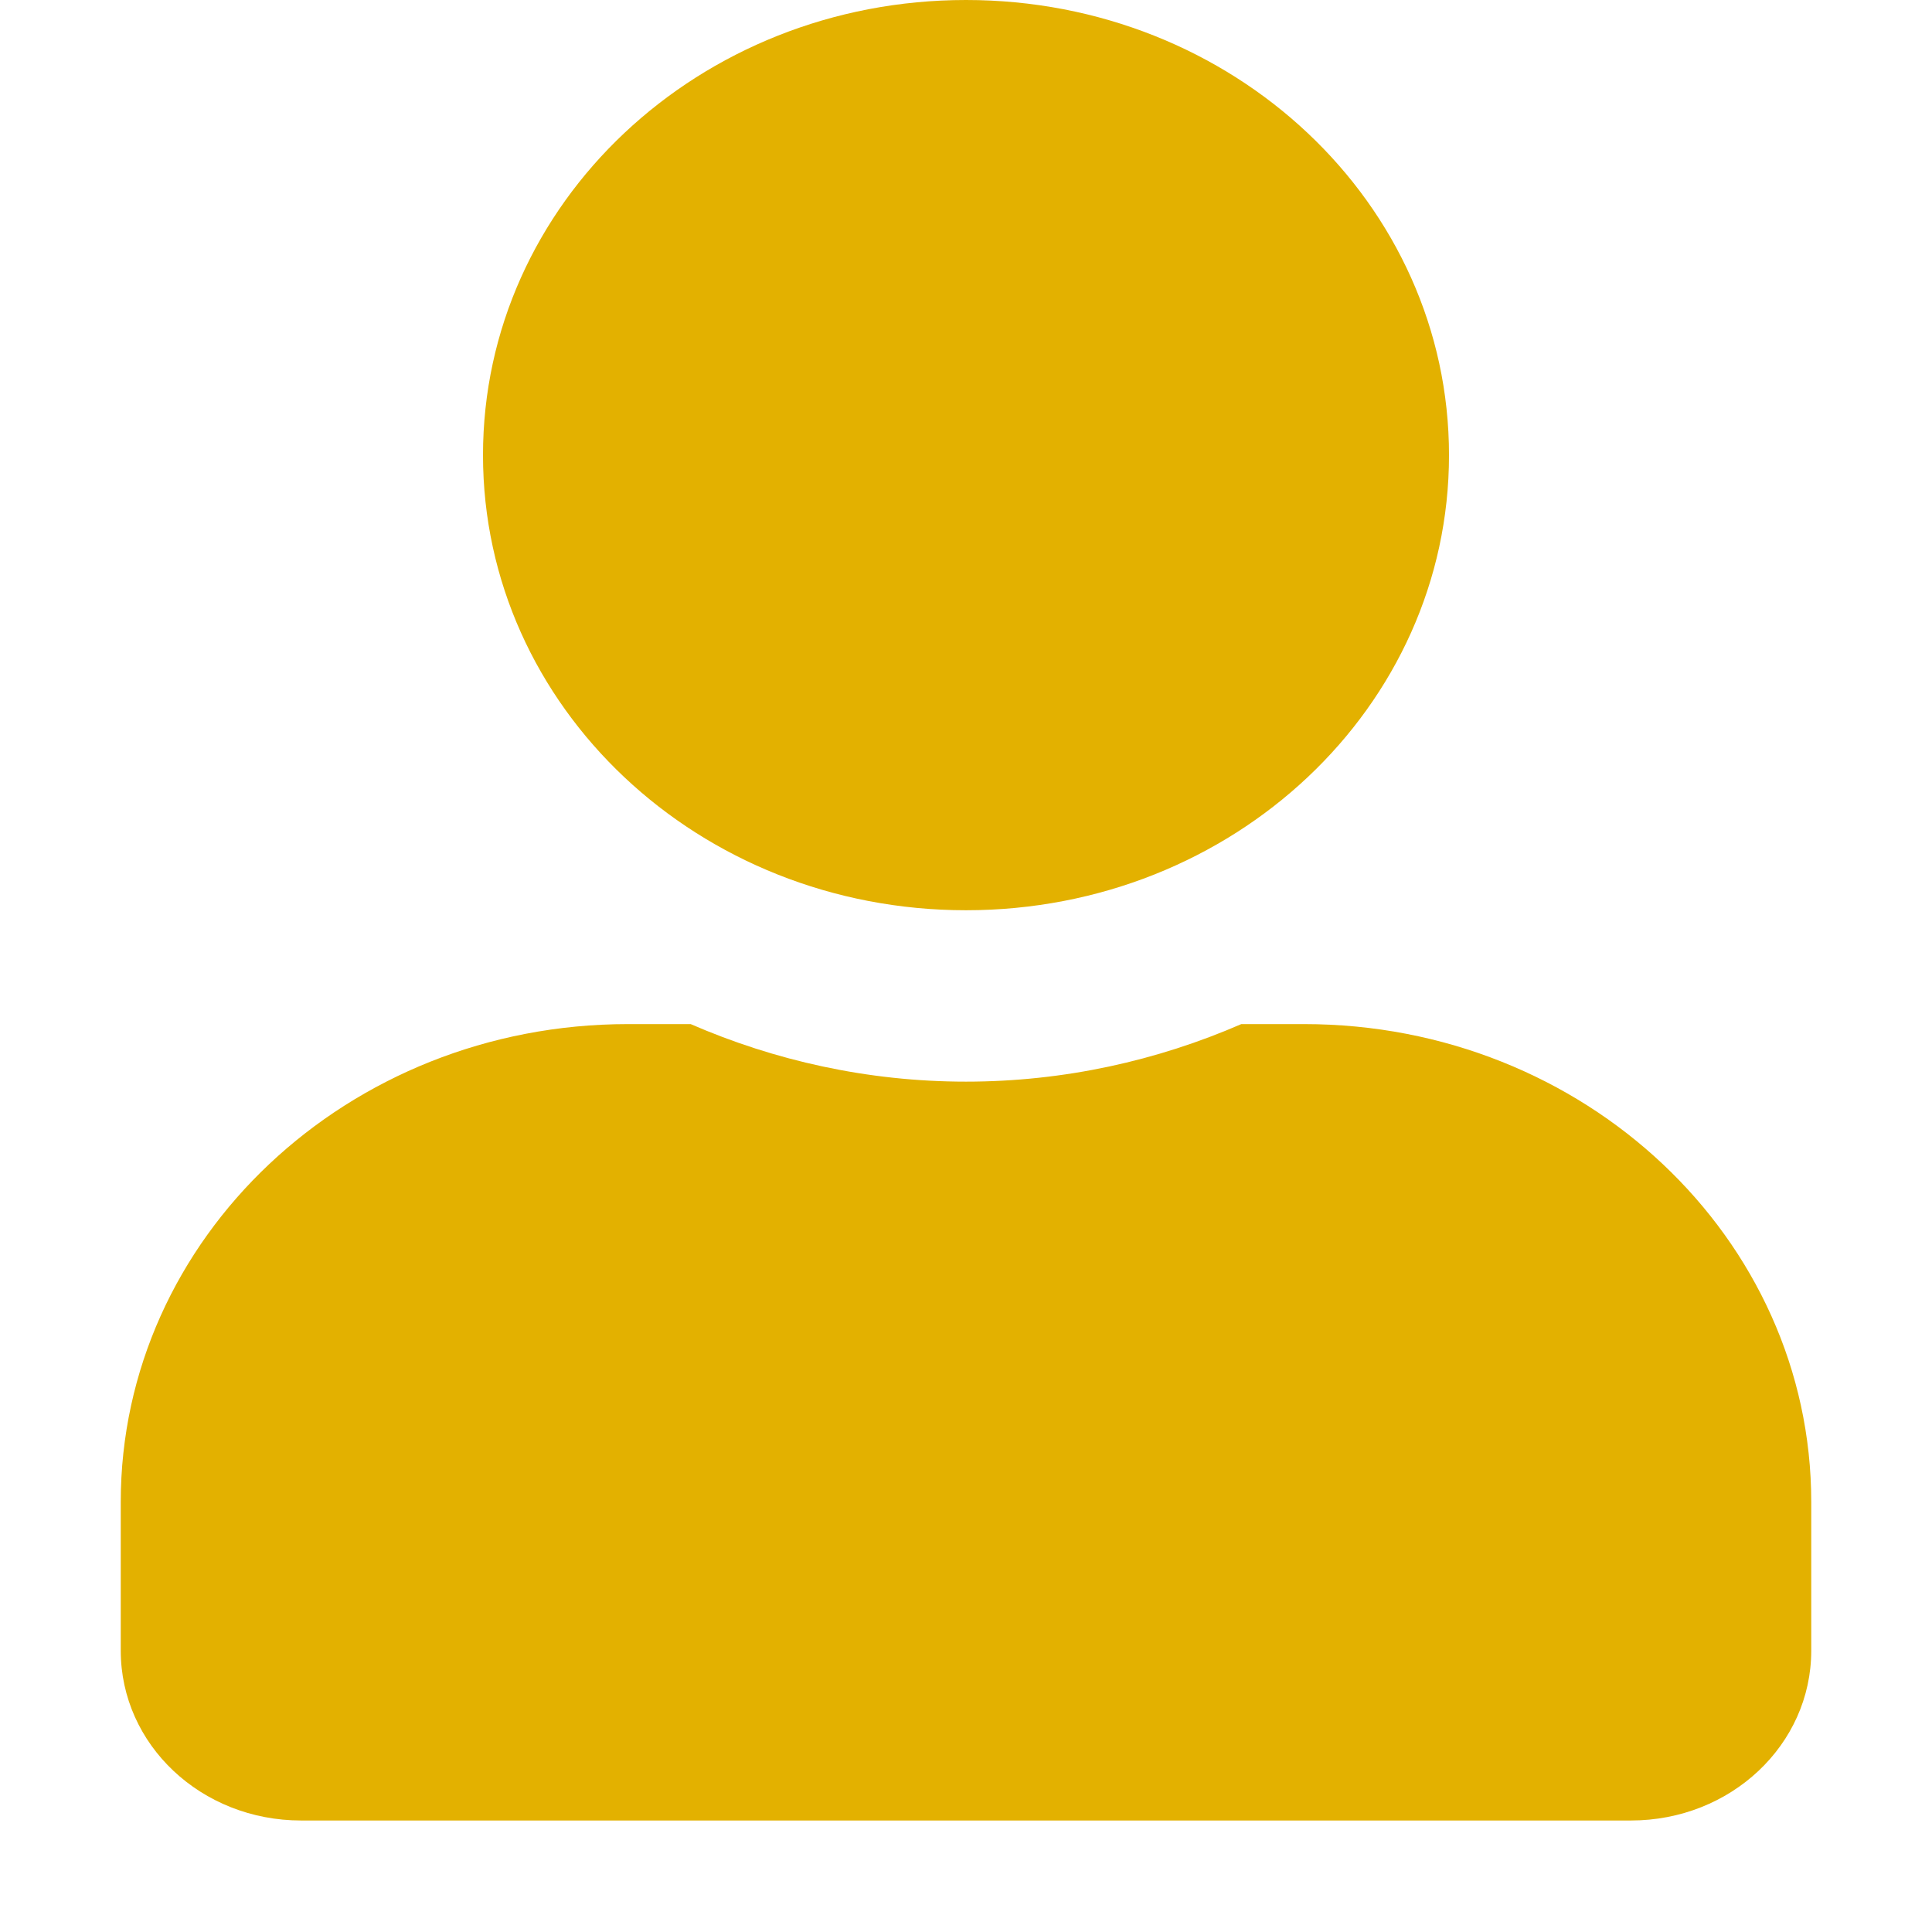
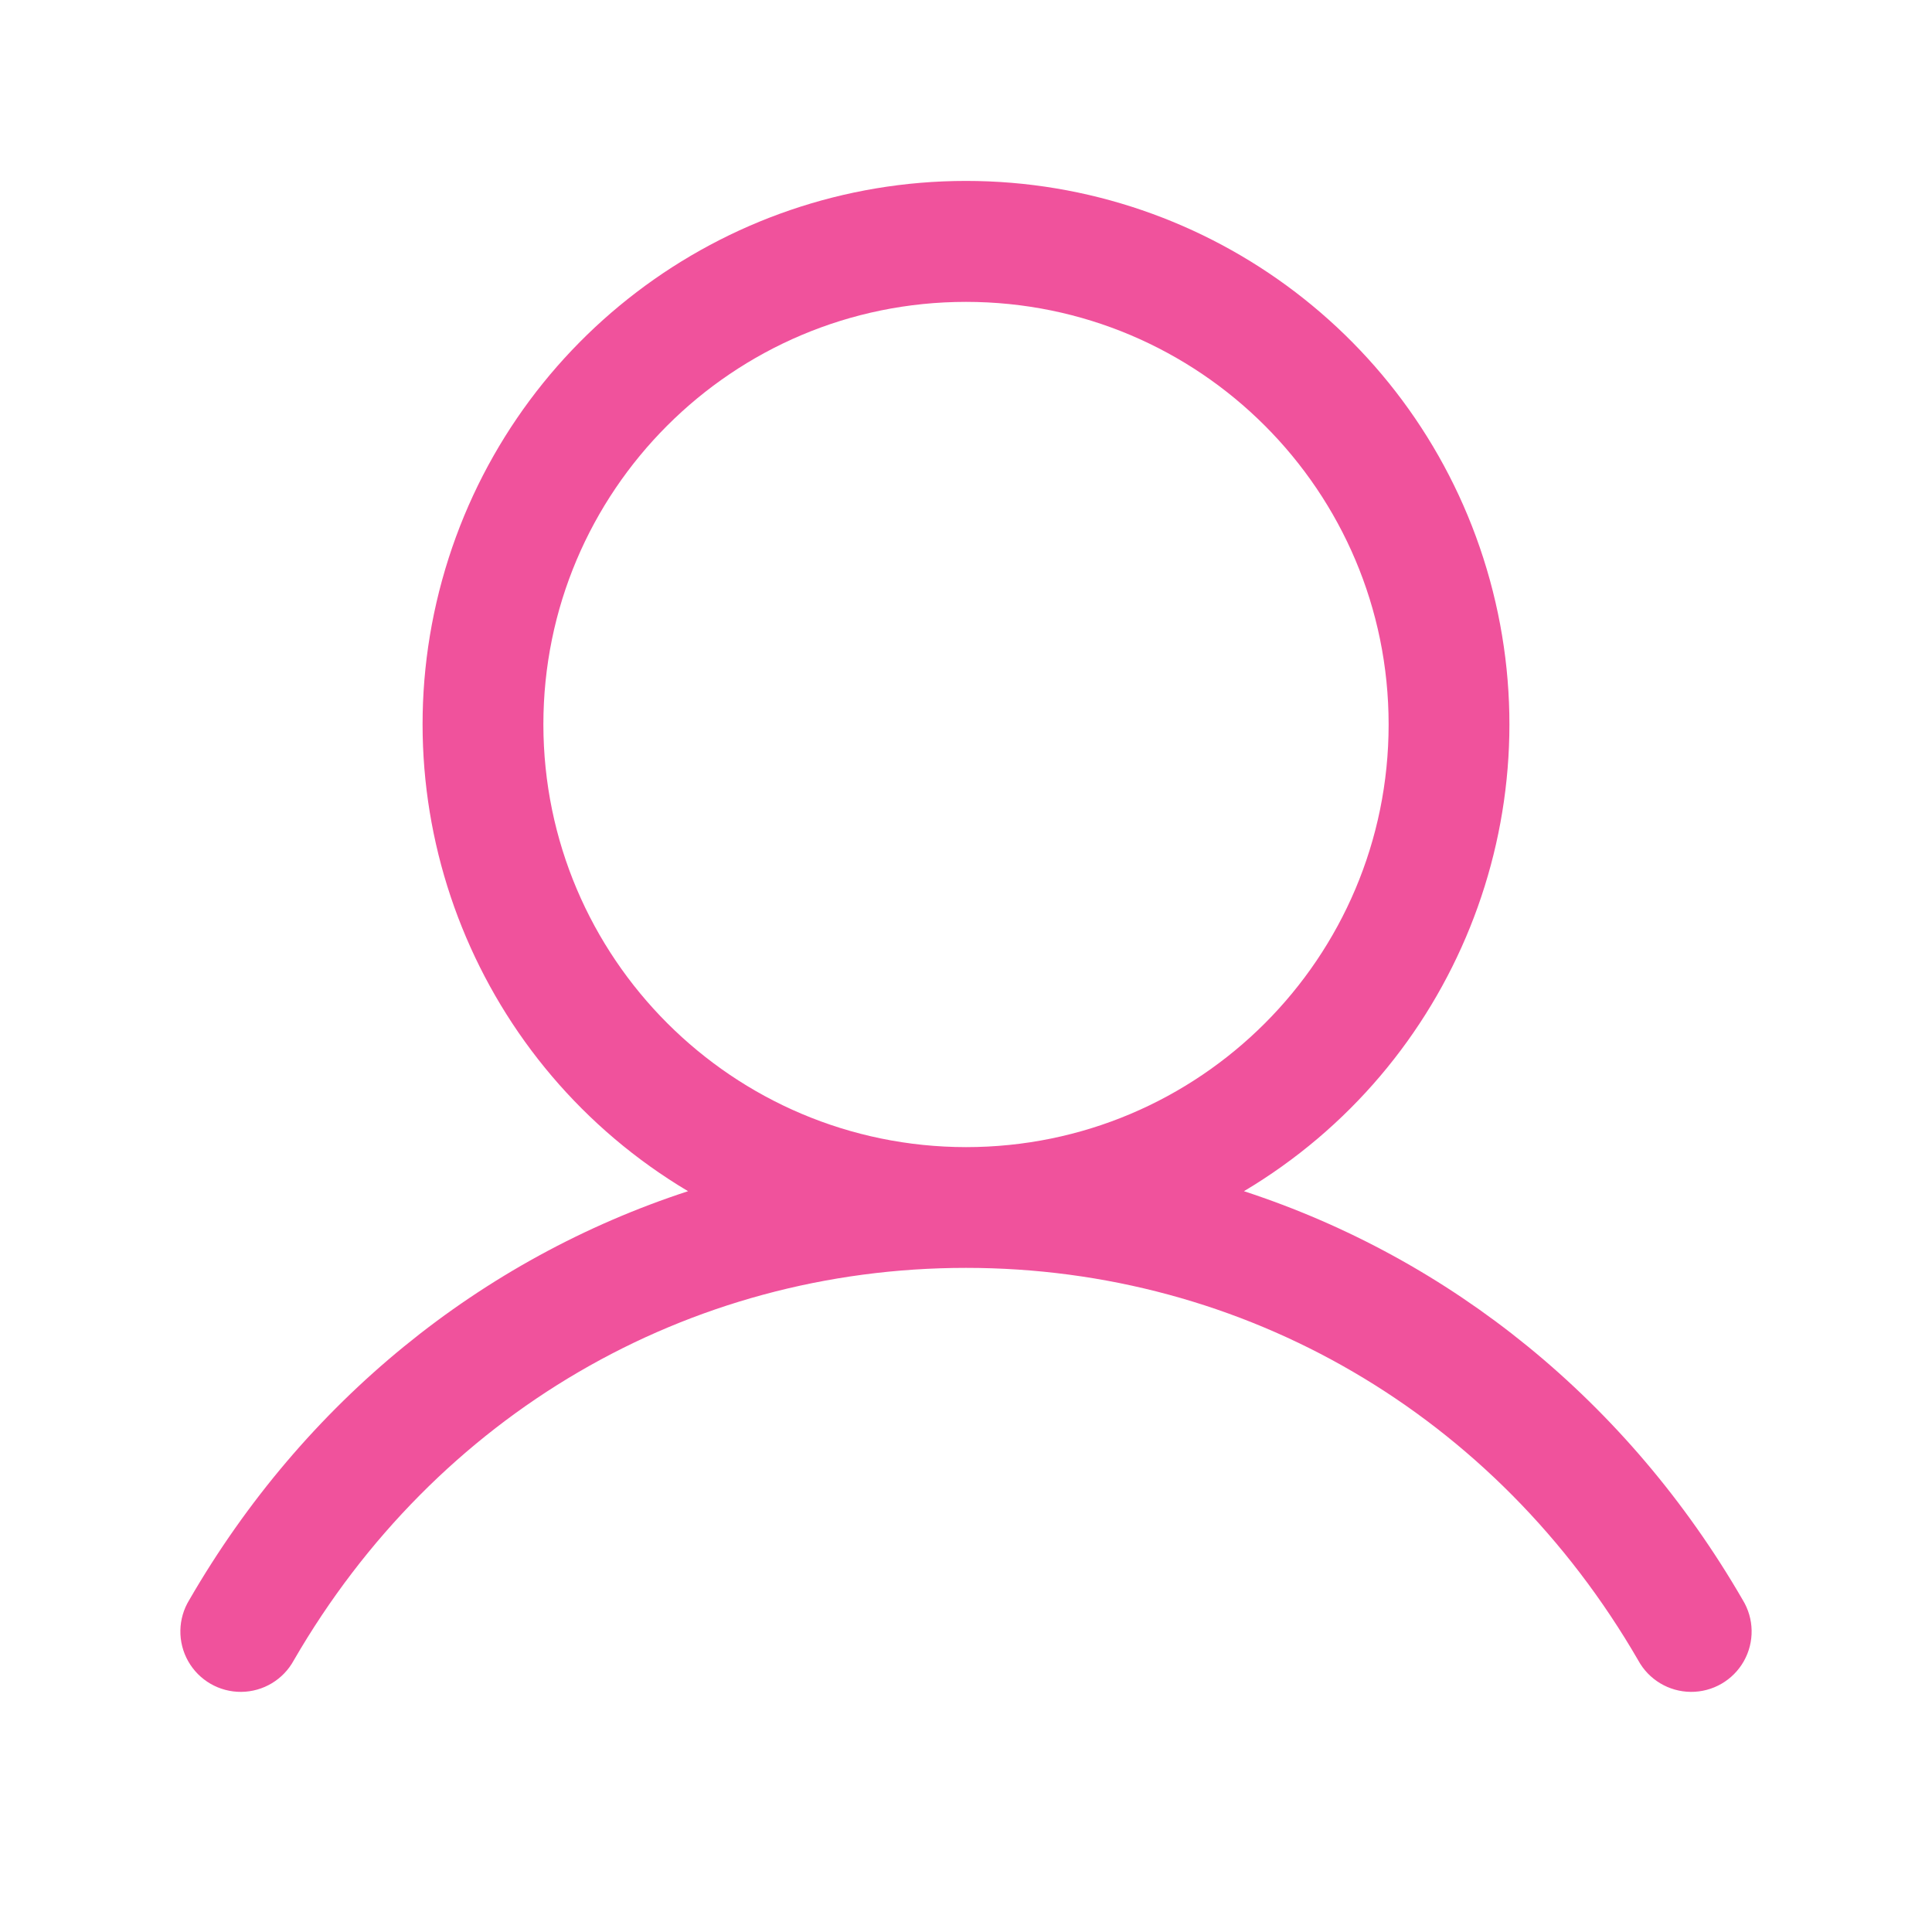
- <svg xmlns="http://www.w3.org/2000/svg" width="14" height="14" viewBox="0 0 14 14" fill="none">
-   <path d="M13.125 10.884V11.961C13.125 12.643 12.542 13.192 11.818 13.192H2.182C1.458 13.192 0.875 12.643 0.875 11.961V10.884C0.875 8.971 2.52 7.421 4.55 7.421H5.005C5.612 7.685 6.288 7.838 7 7.838C7.712 7.838 8.388 7.685 8.995 7.421H9.45C11.48 7.421 13.125 8.971 13.125 10.884ZM3.5 3.298C3.5 1.473 5.063 0 7 0C8.937 0 10.5 1.473 10.5 3.298C10.5 5.123 8.937 6.596 7 6.596C5.063 6.596 3.5 5.123 3.5 3.298Z" fill="#E3B100" />
+ <svg xmlns="http://www.w3.org/2000/svg" viewBox="0 0 256 256">
+   <path d="M230.92 212c-15.23-26.33-38.7-45.21-66.09-54.16a72 72 0 1 0-73.66 0c-27.39 8.94-50.86 27.82-66.09 54.16a8 8 0 1 0 13.85 8c18.84-32.56 52.14-52 89.07-52s70.23 19.44 89.07 52a8 8 0 1 0 13.85-8ZM72 96a56 56 0 1 1 56 56 56.06 56.06 0 0 1-56-56Z" fill="#F0529C" />
</svg>
